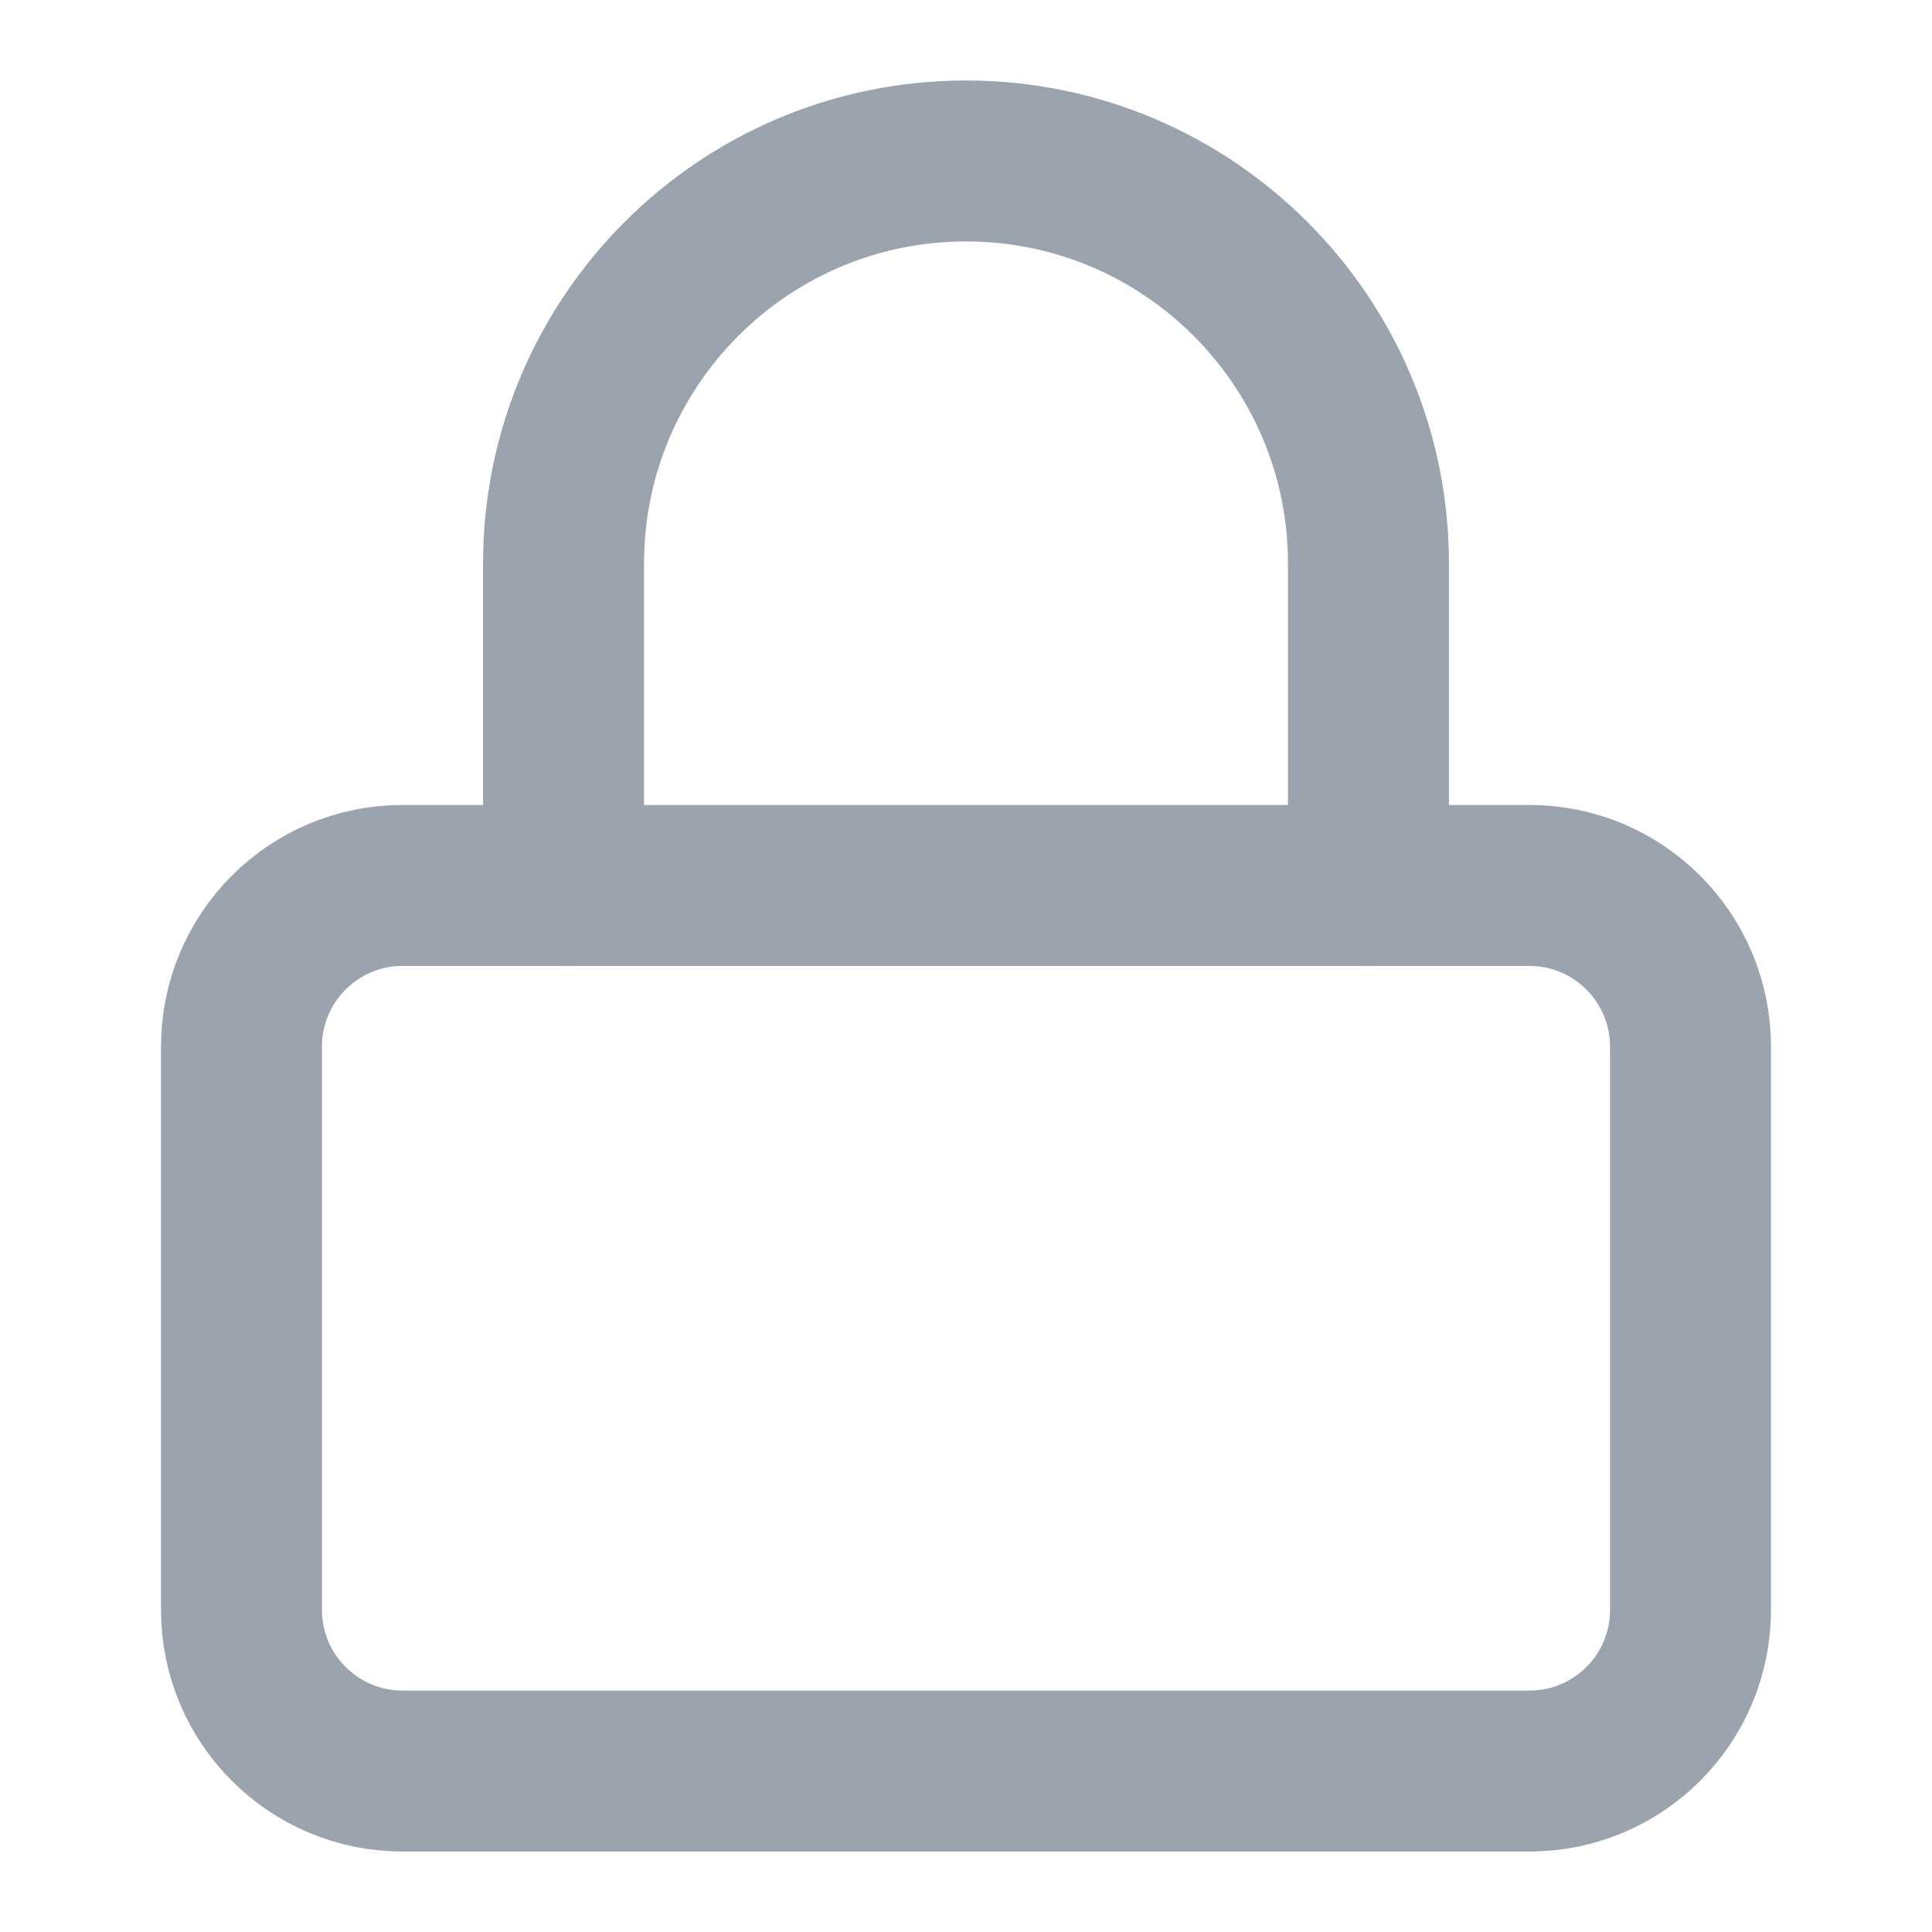
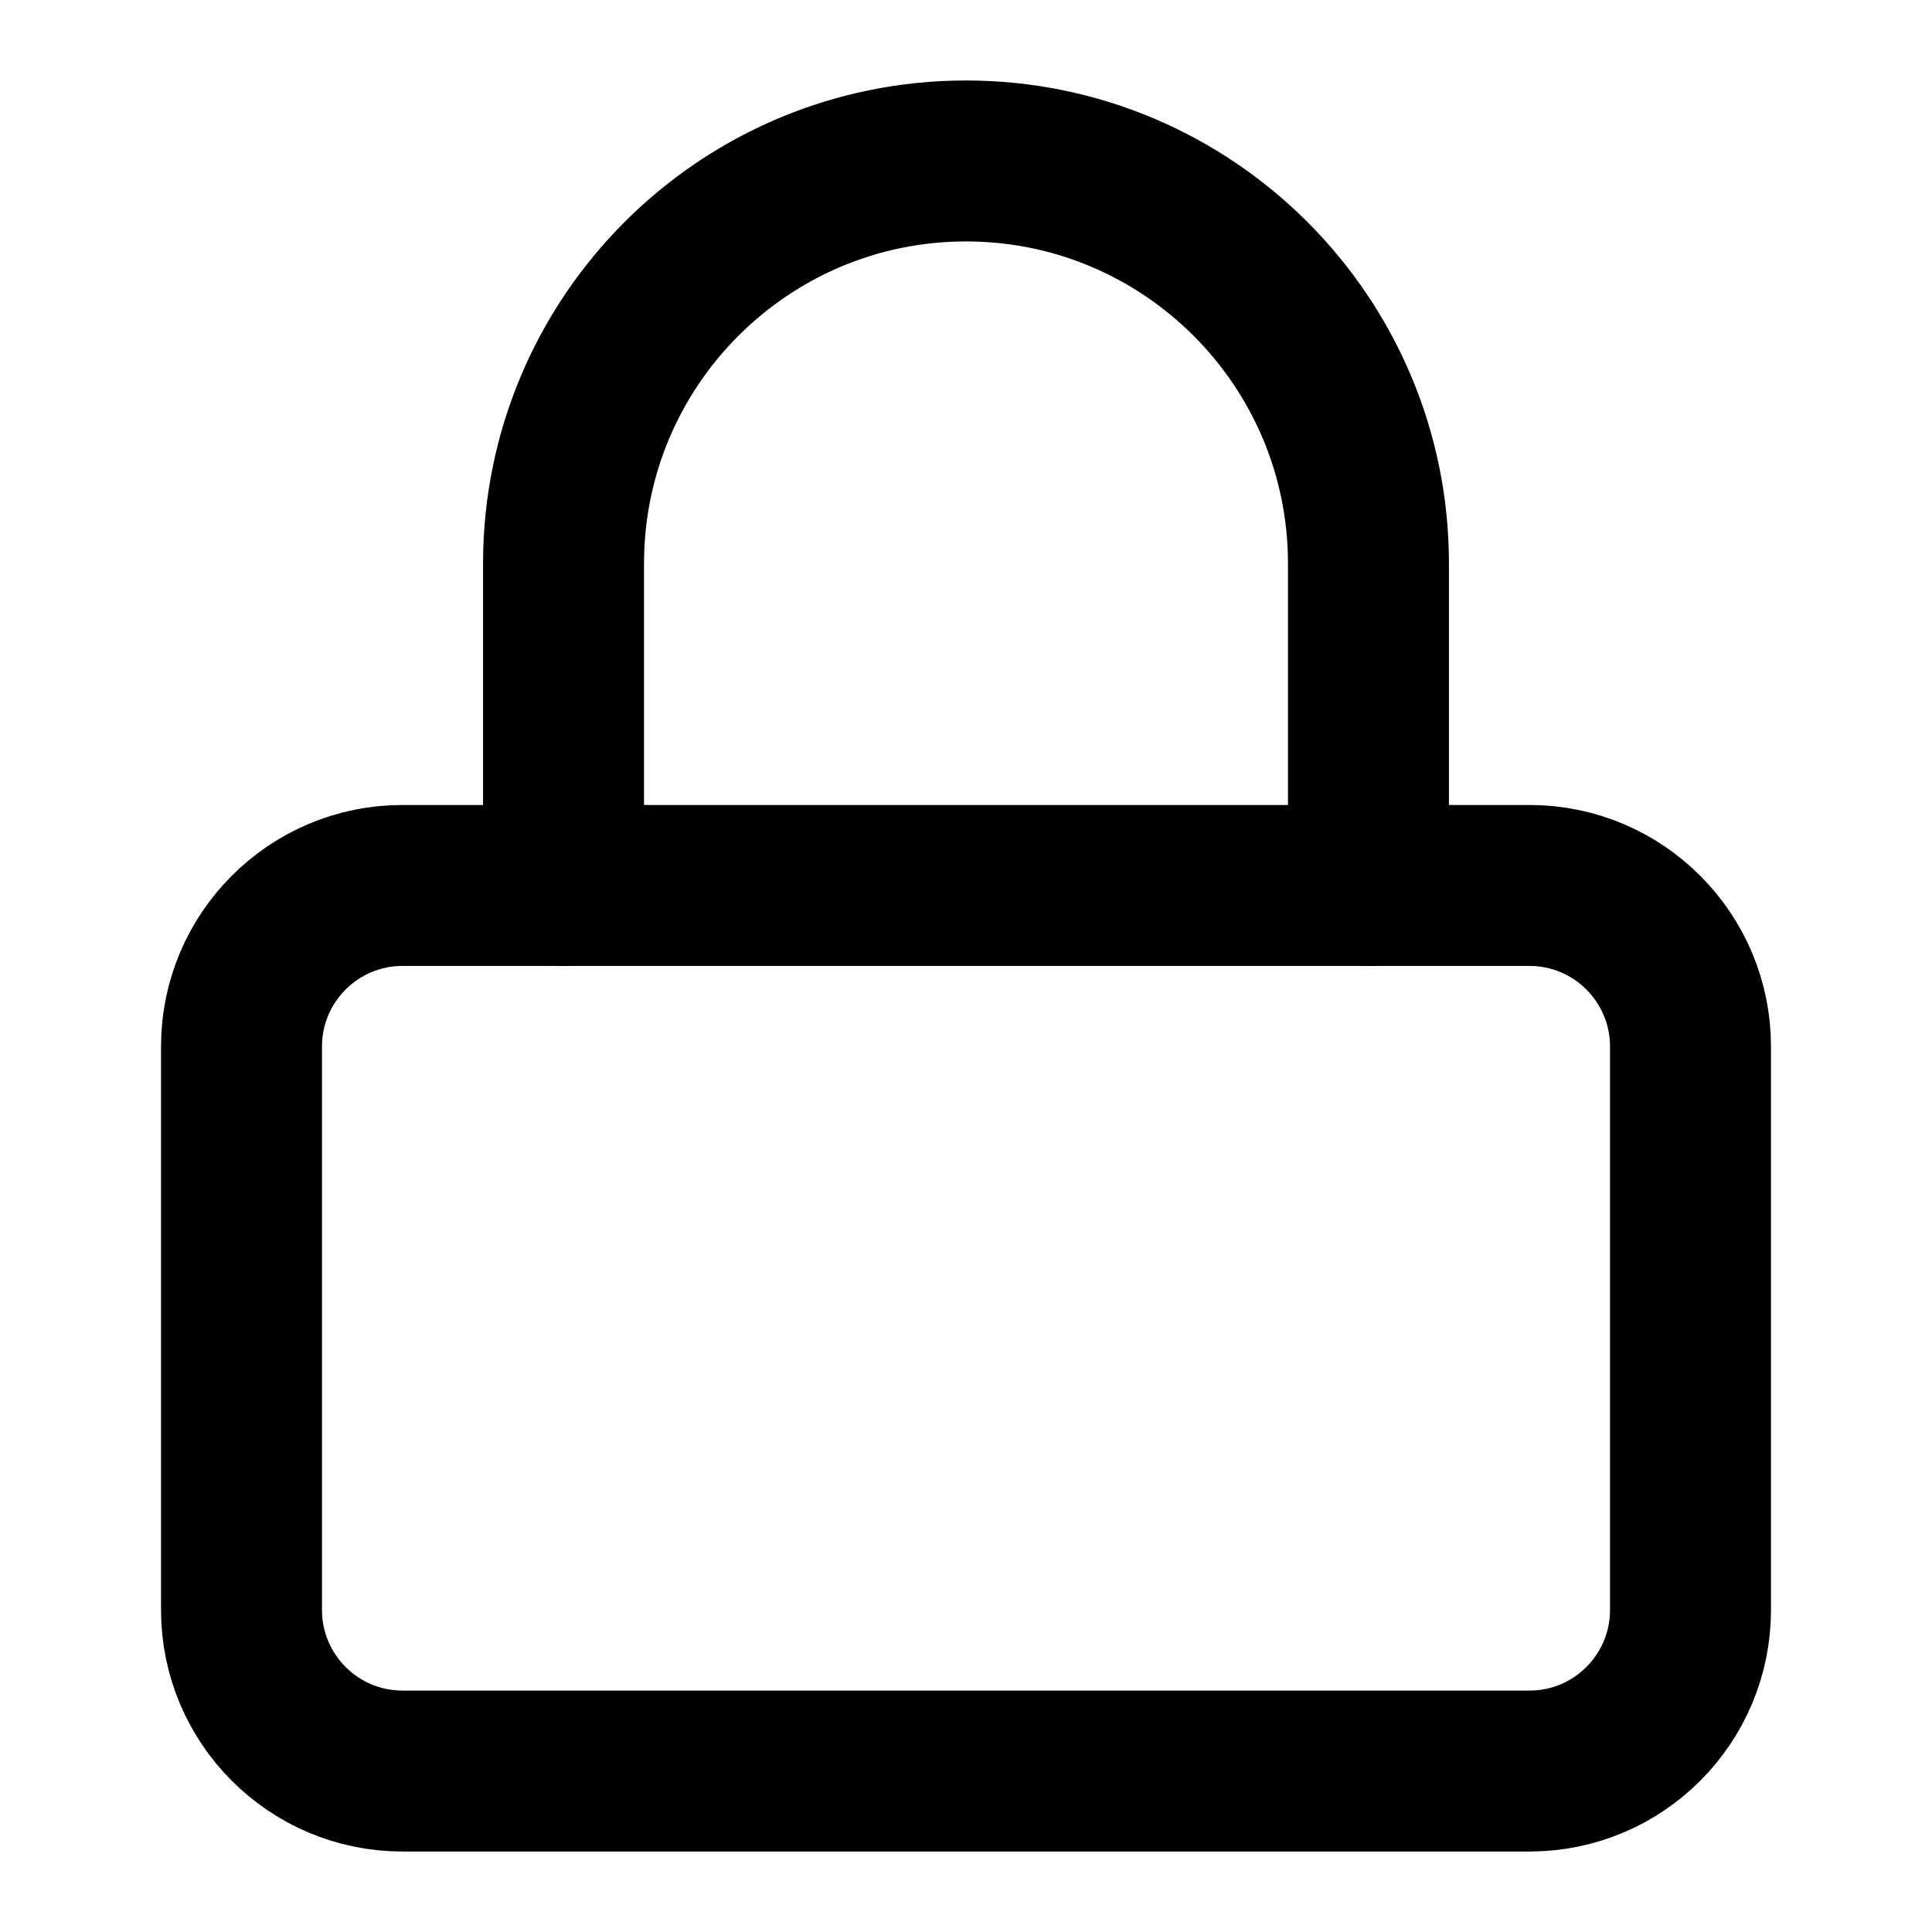
<svg xmlns="http://www.w3.org/2000/svg" width="16" height="16" viewBox="0 0 16 16" fill="none">
-   <path d="M3.333 7.333H12.667C13.403 7.333 14 7.931 14 8.667V13.333C14 14.069 13.403 14.667 12.667 14.667H3.333C2.597 14.667 2 14.069 2 13.333V8.667C2 7.931 2.597 7.333 3.333 7.333V7.333" stroke="#9AA3AE" stroke-width="1.333" stroke-linecap="round" stroke-linejoin="round" />
-   <path d="M4.667 7.333V4.667C4.667 2.827 6.16 1.333 8 1.333C9.84 1.333 11.333 2.827 11.333 4.667V7.333" stroke="#9AA3AE" stroke-width="1.333" stroke-linecap="round" stroke-linejoin="round" />
+   <path d="M3.333 7.333H12.667C13.403 7.333 14 7.931 14 8.667V13.333C14 14.069 13.403 14.667 12.667 14.667H3.333C2.597 14.667 2 14.069 2 13.333V8.667C2 7.931 2.597 7.333 3.333 7.333V7.333" stroke="currentColor" stroke-width="1.333" stroke-linecap="round" stroke-linejoin="round" />
+   <path d="M4.667 7.333V4.667C4.667 2.827 6.16 1.333 8 1.333C9.84 1.333 11.333 2.827 11.333 4.667V7.333" stroke="currentColor" stroke-width="1.333" stroke-linecap="round" stroke-linejoin="round" />
</svg>
